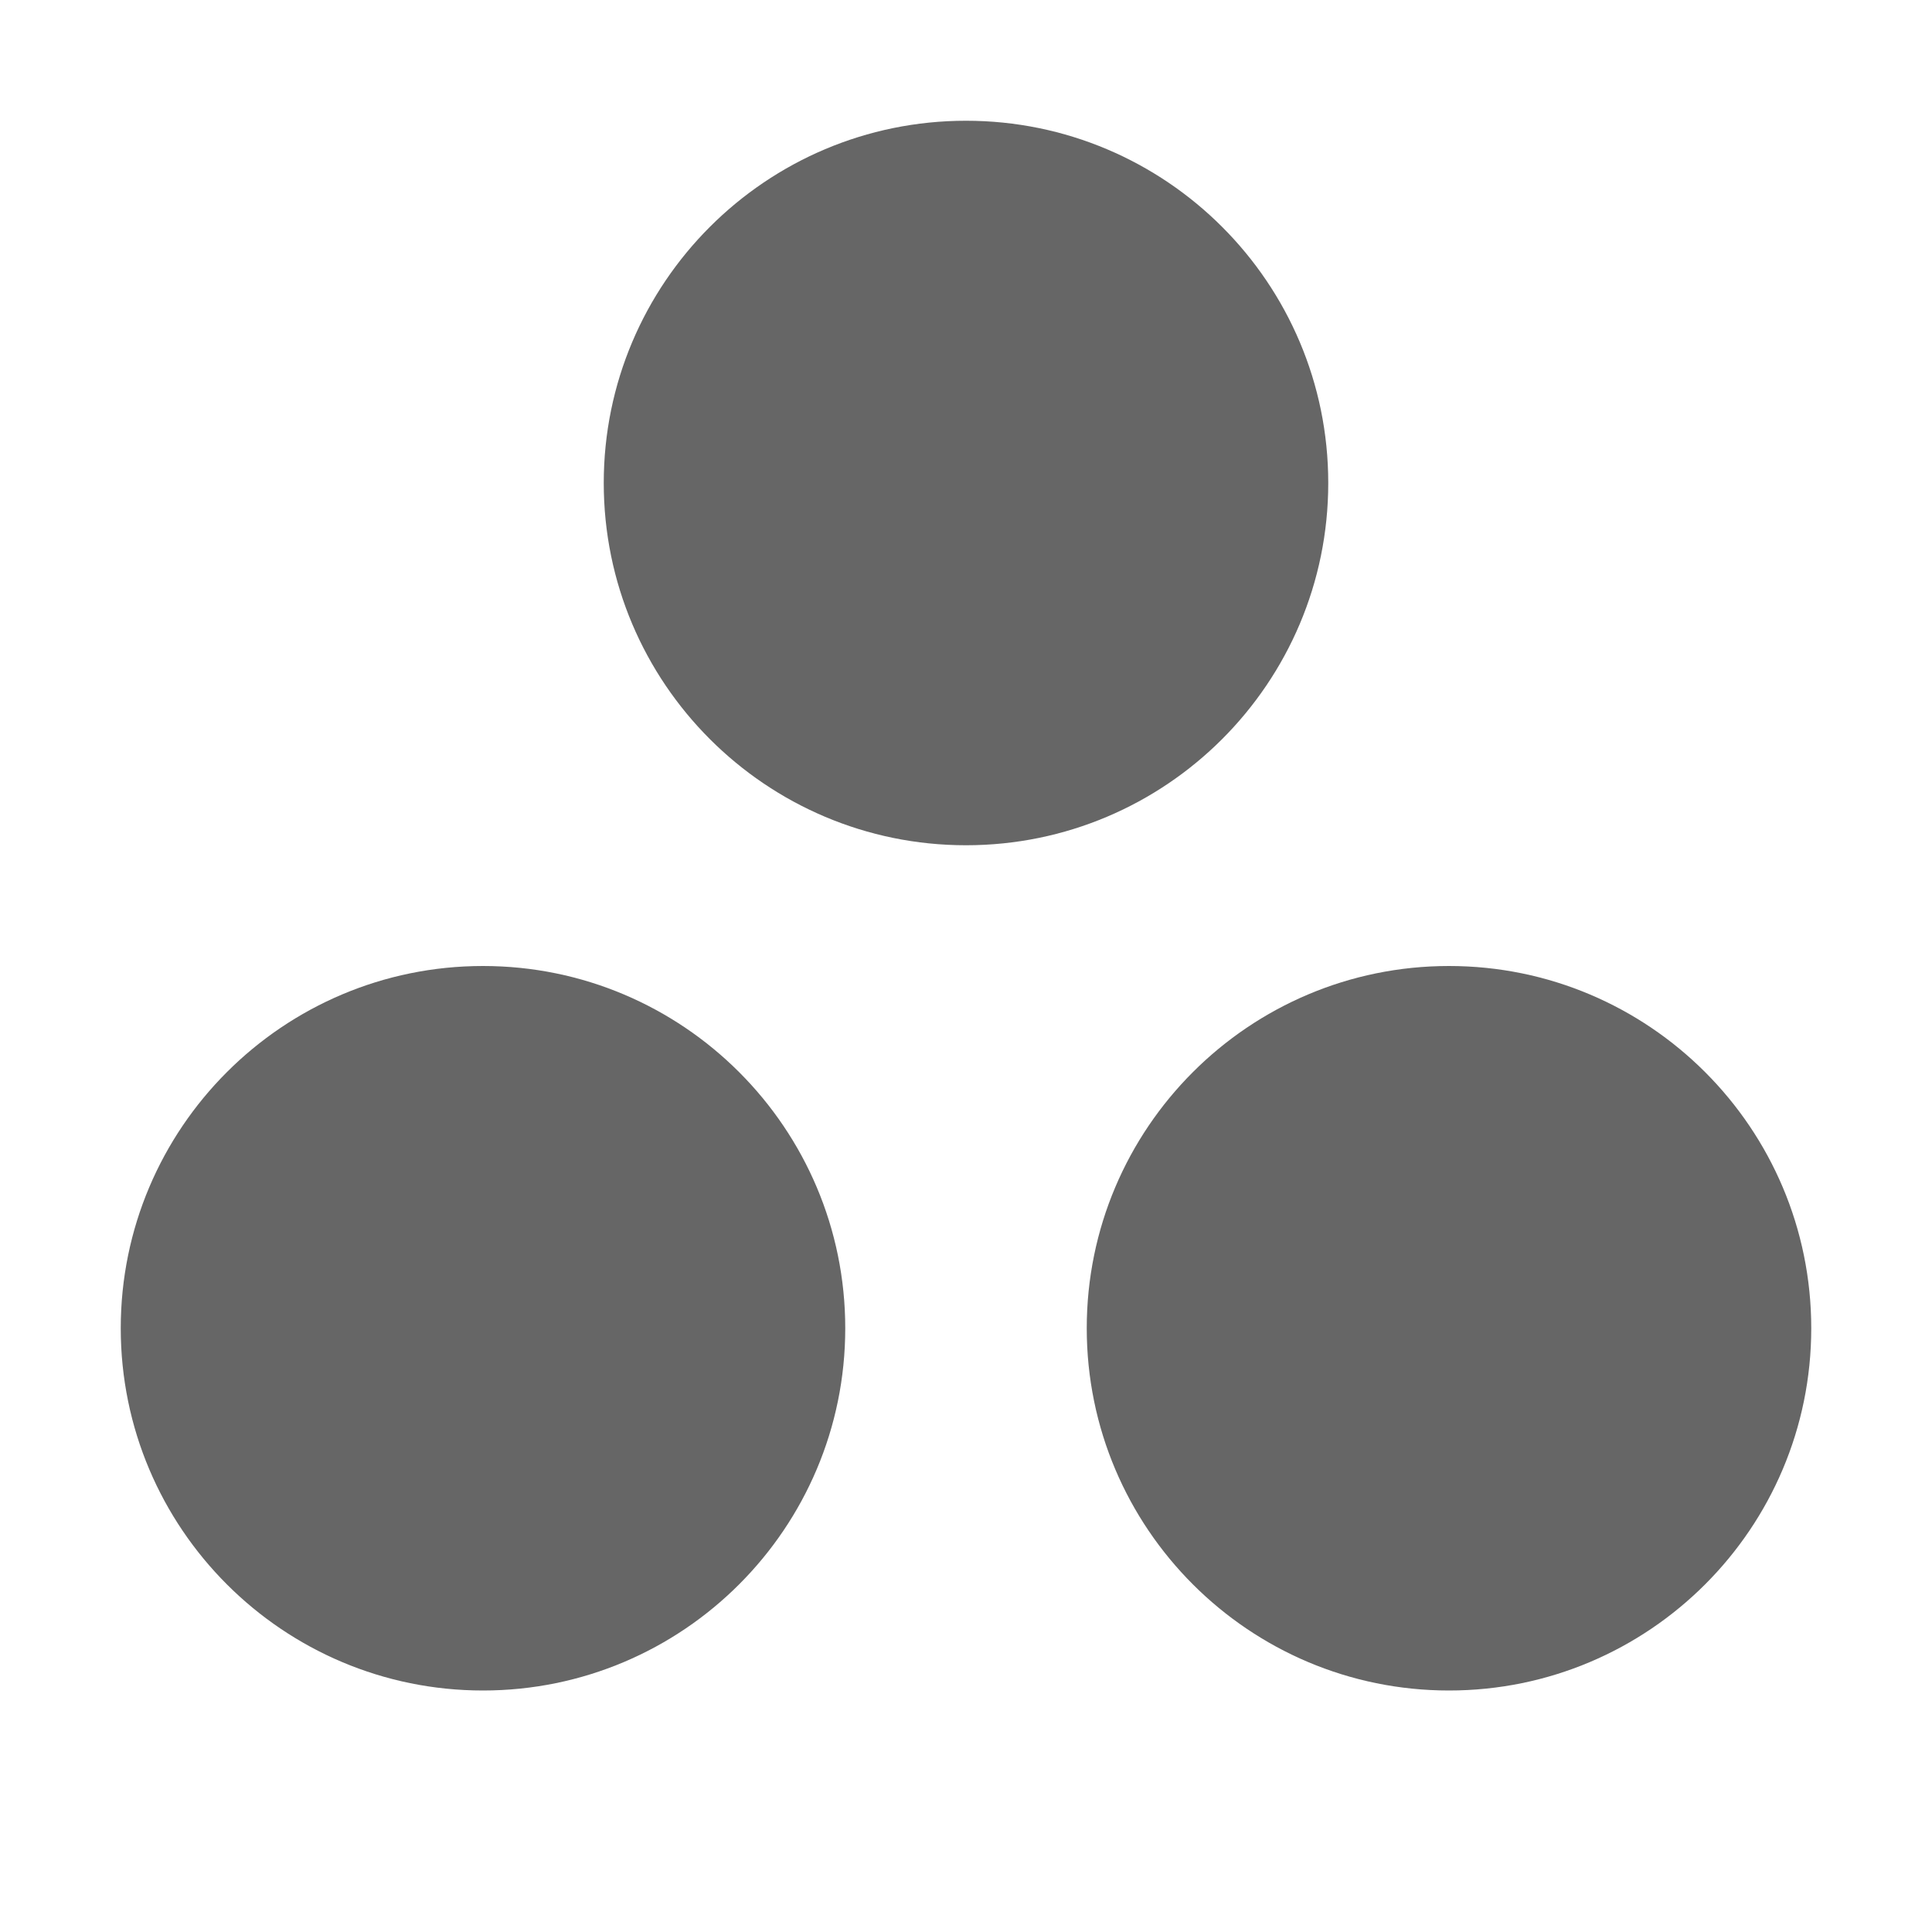
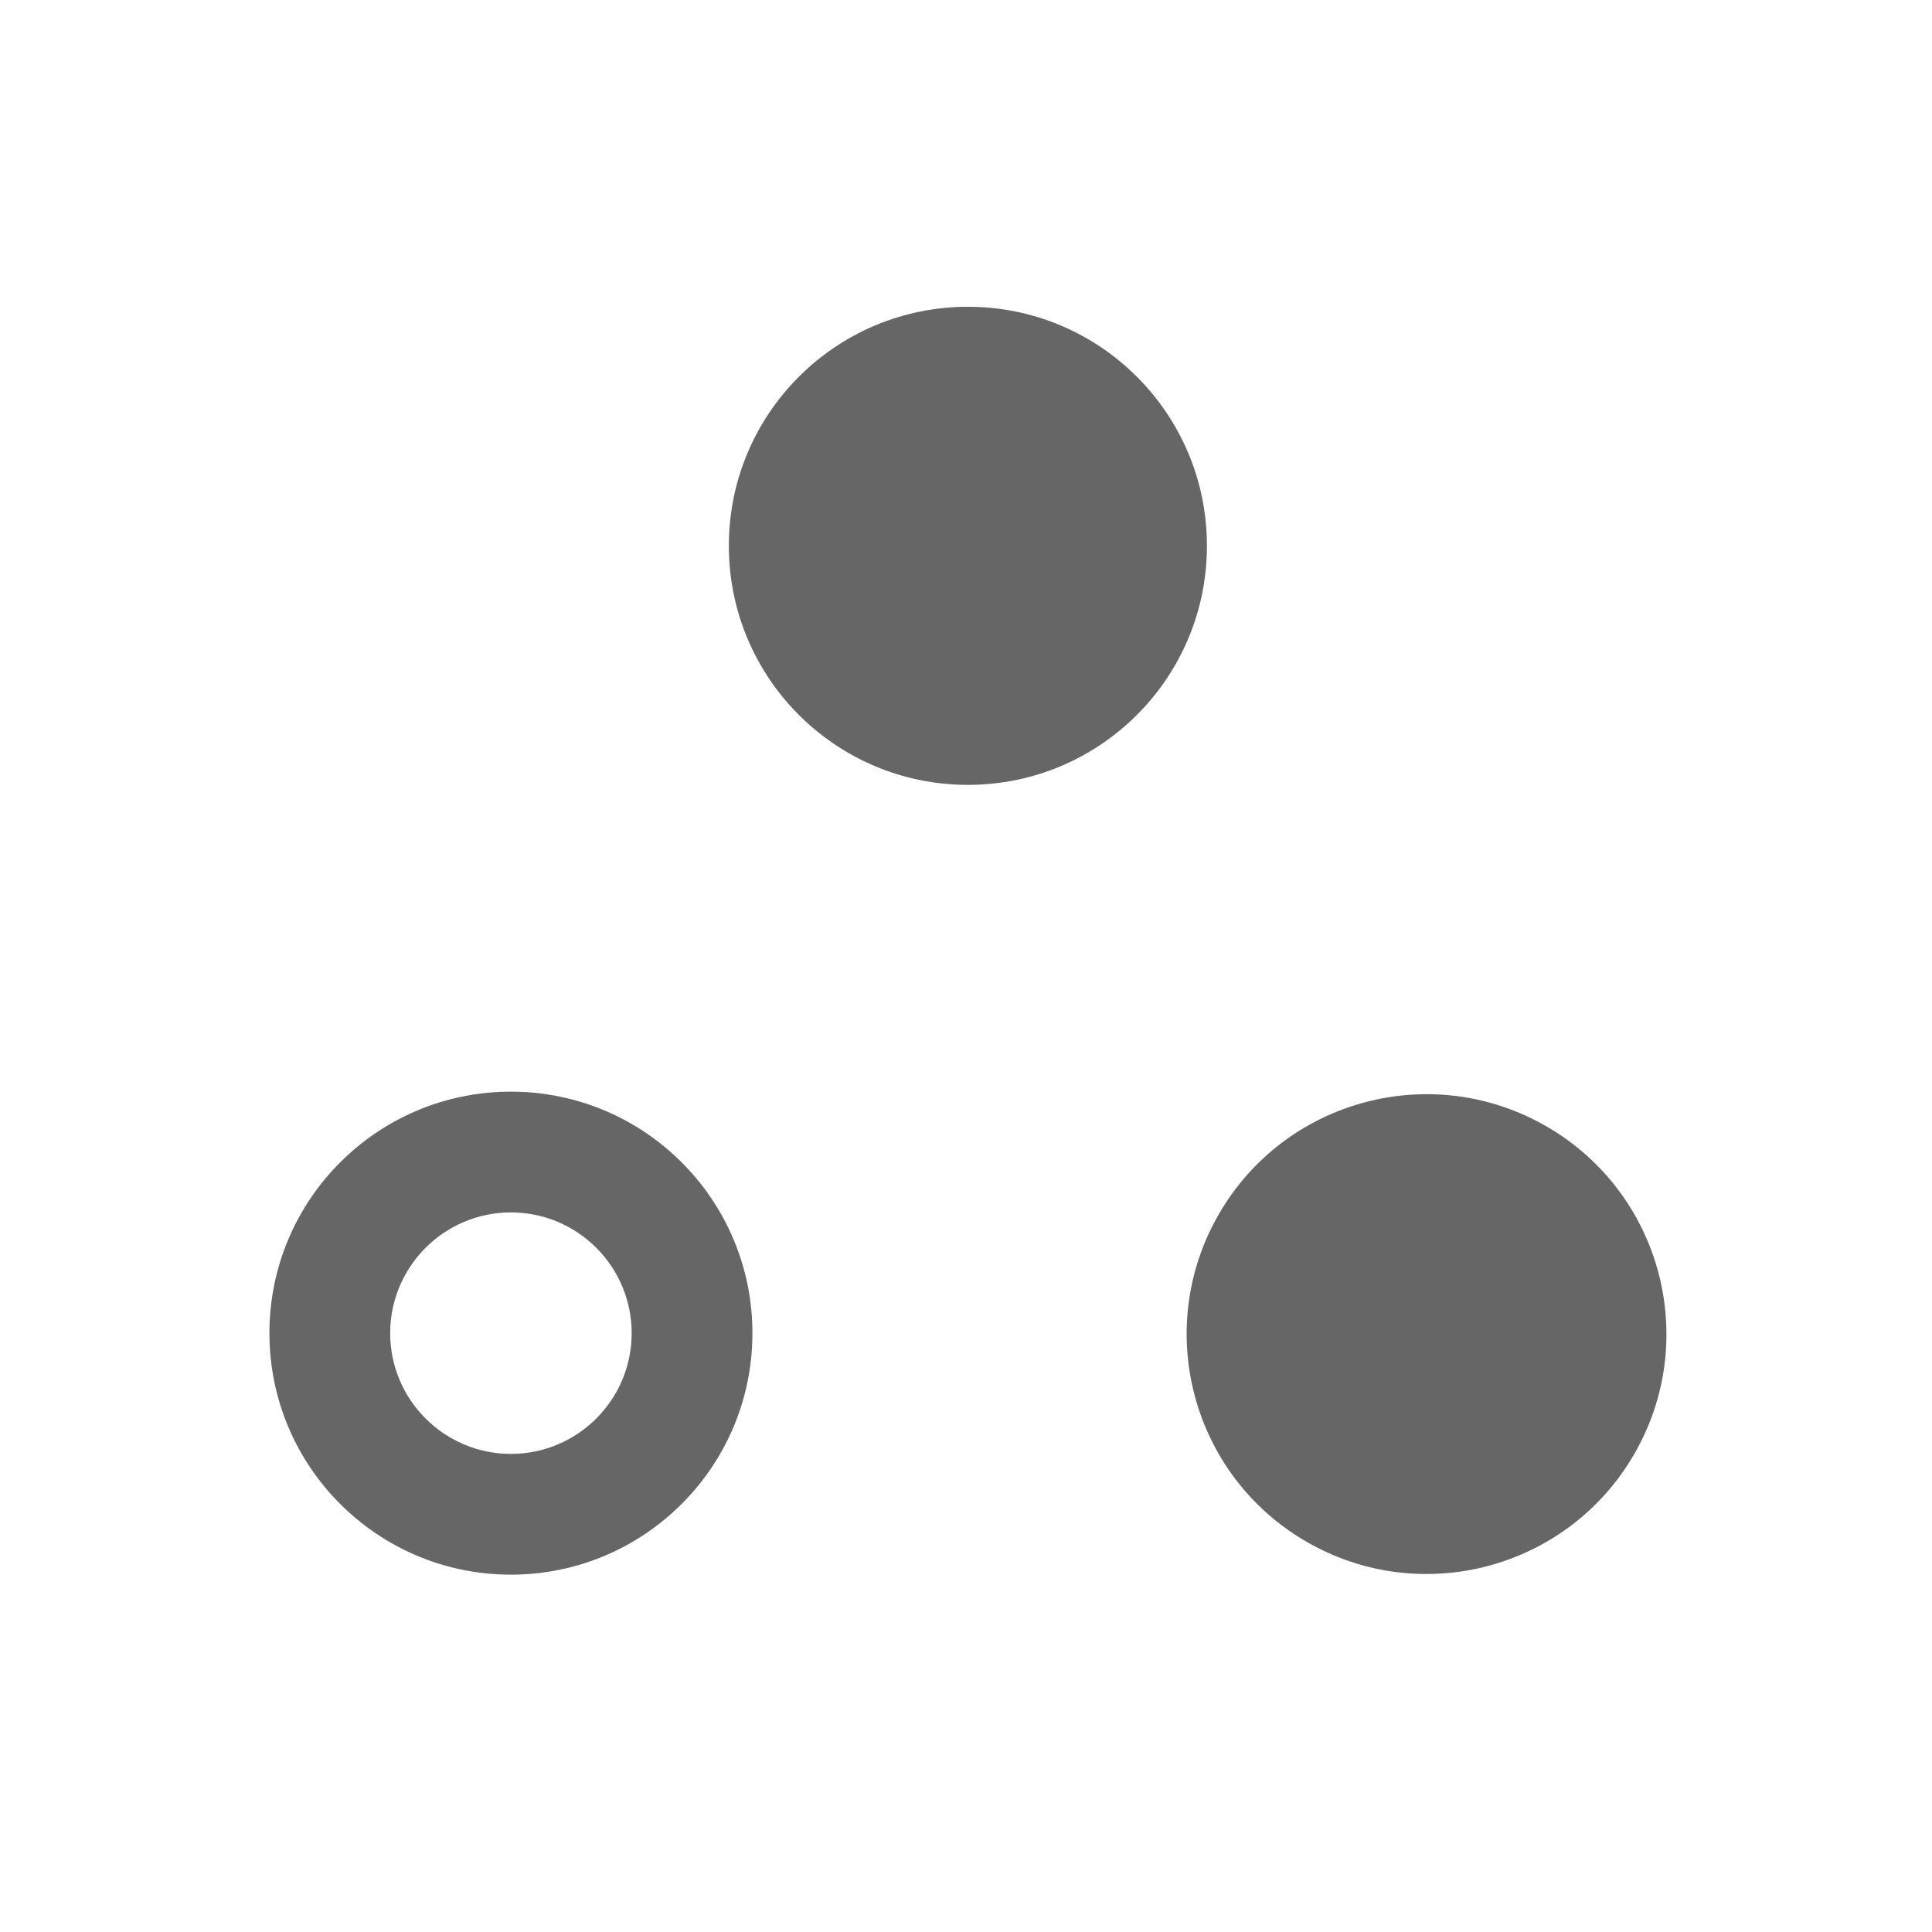
<svg xmlns="http://www.w3.org/2000/svg" version="1.1" id="icon" x="0px" y="0px" viewBox="0 0 1024 1024" enable-background="new 0 0 1024 1024" xml:space="preserve">
-   <g>
-     <g>
-       <path fill="#666666" d="M448,704c0,106-86,192-192,192S64,810,64,704s86-192,192-192S448,598,448,704z M512,64    c-106,0-192,86-192,192s86,192,192,192s192-86,192-192S618,64,512,64z M768,512c-106,0-192,86-192,192s86,192,192,192    s192-86,192-192S874,512,768,512z" />
-     </g>
-   </g>
+   <path fill="#666666" d="M866,771c-35.3,60.7-113.1,81.3-173.8,46c-60.7-35.3-81.3-113.1-46-173.8s113.1-81.3,173.8-46  S901.3,710.3,866,771z M270.8,642.6c-35.3,0-64,28.7-64,64s28.7,64,64,64s64-28.7,64-64S306.1,642.6,270.8,642.6 M270.8,578.6  c70.7,0,128,57.3,128,128c0,70.7-57.3,128-128,128c-70.7,0-128-57.3-128-128C142.8,635.9,200.1,578.6,270.8,578.6L270.8,578.6z   M639.7,289.3c0,70-56.7,126.7-126.7,126.7s-126.7-56.7-126.7-126.7S443,162.6,513,162.6S639.7,219.3,639.7,289.3z" />
</svg>
